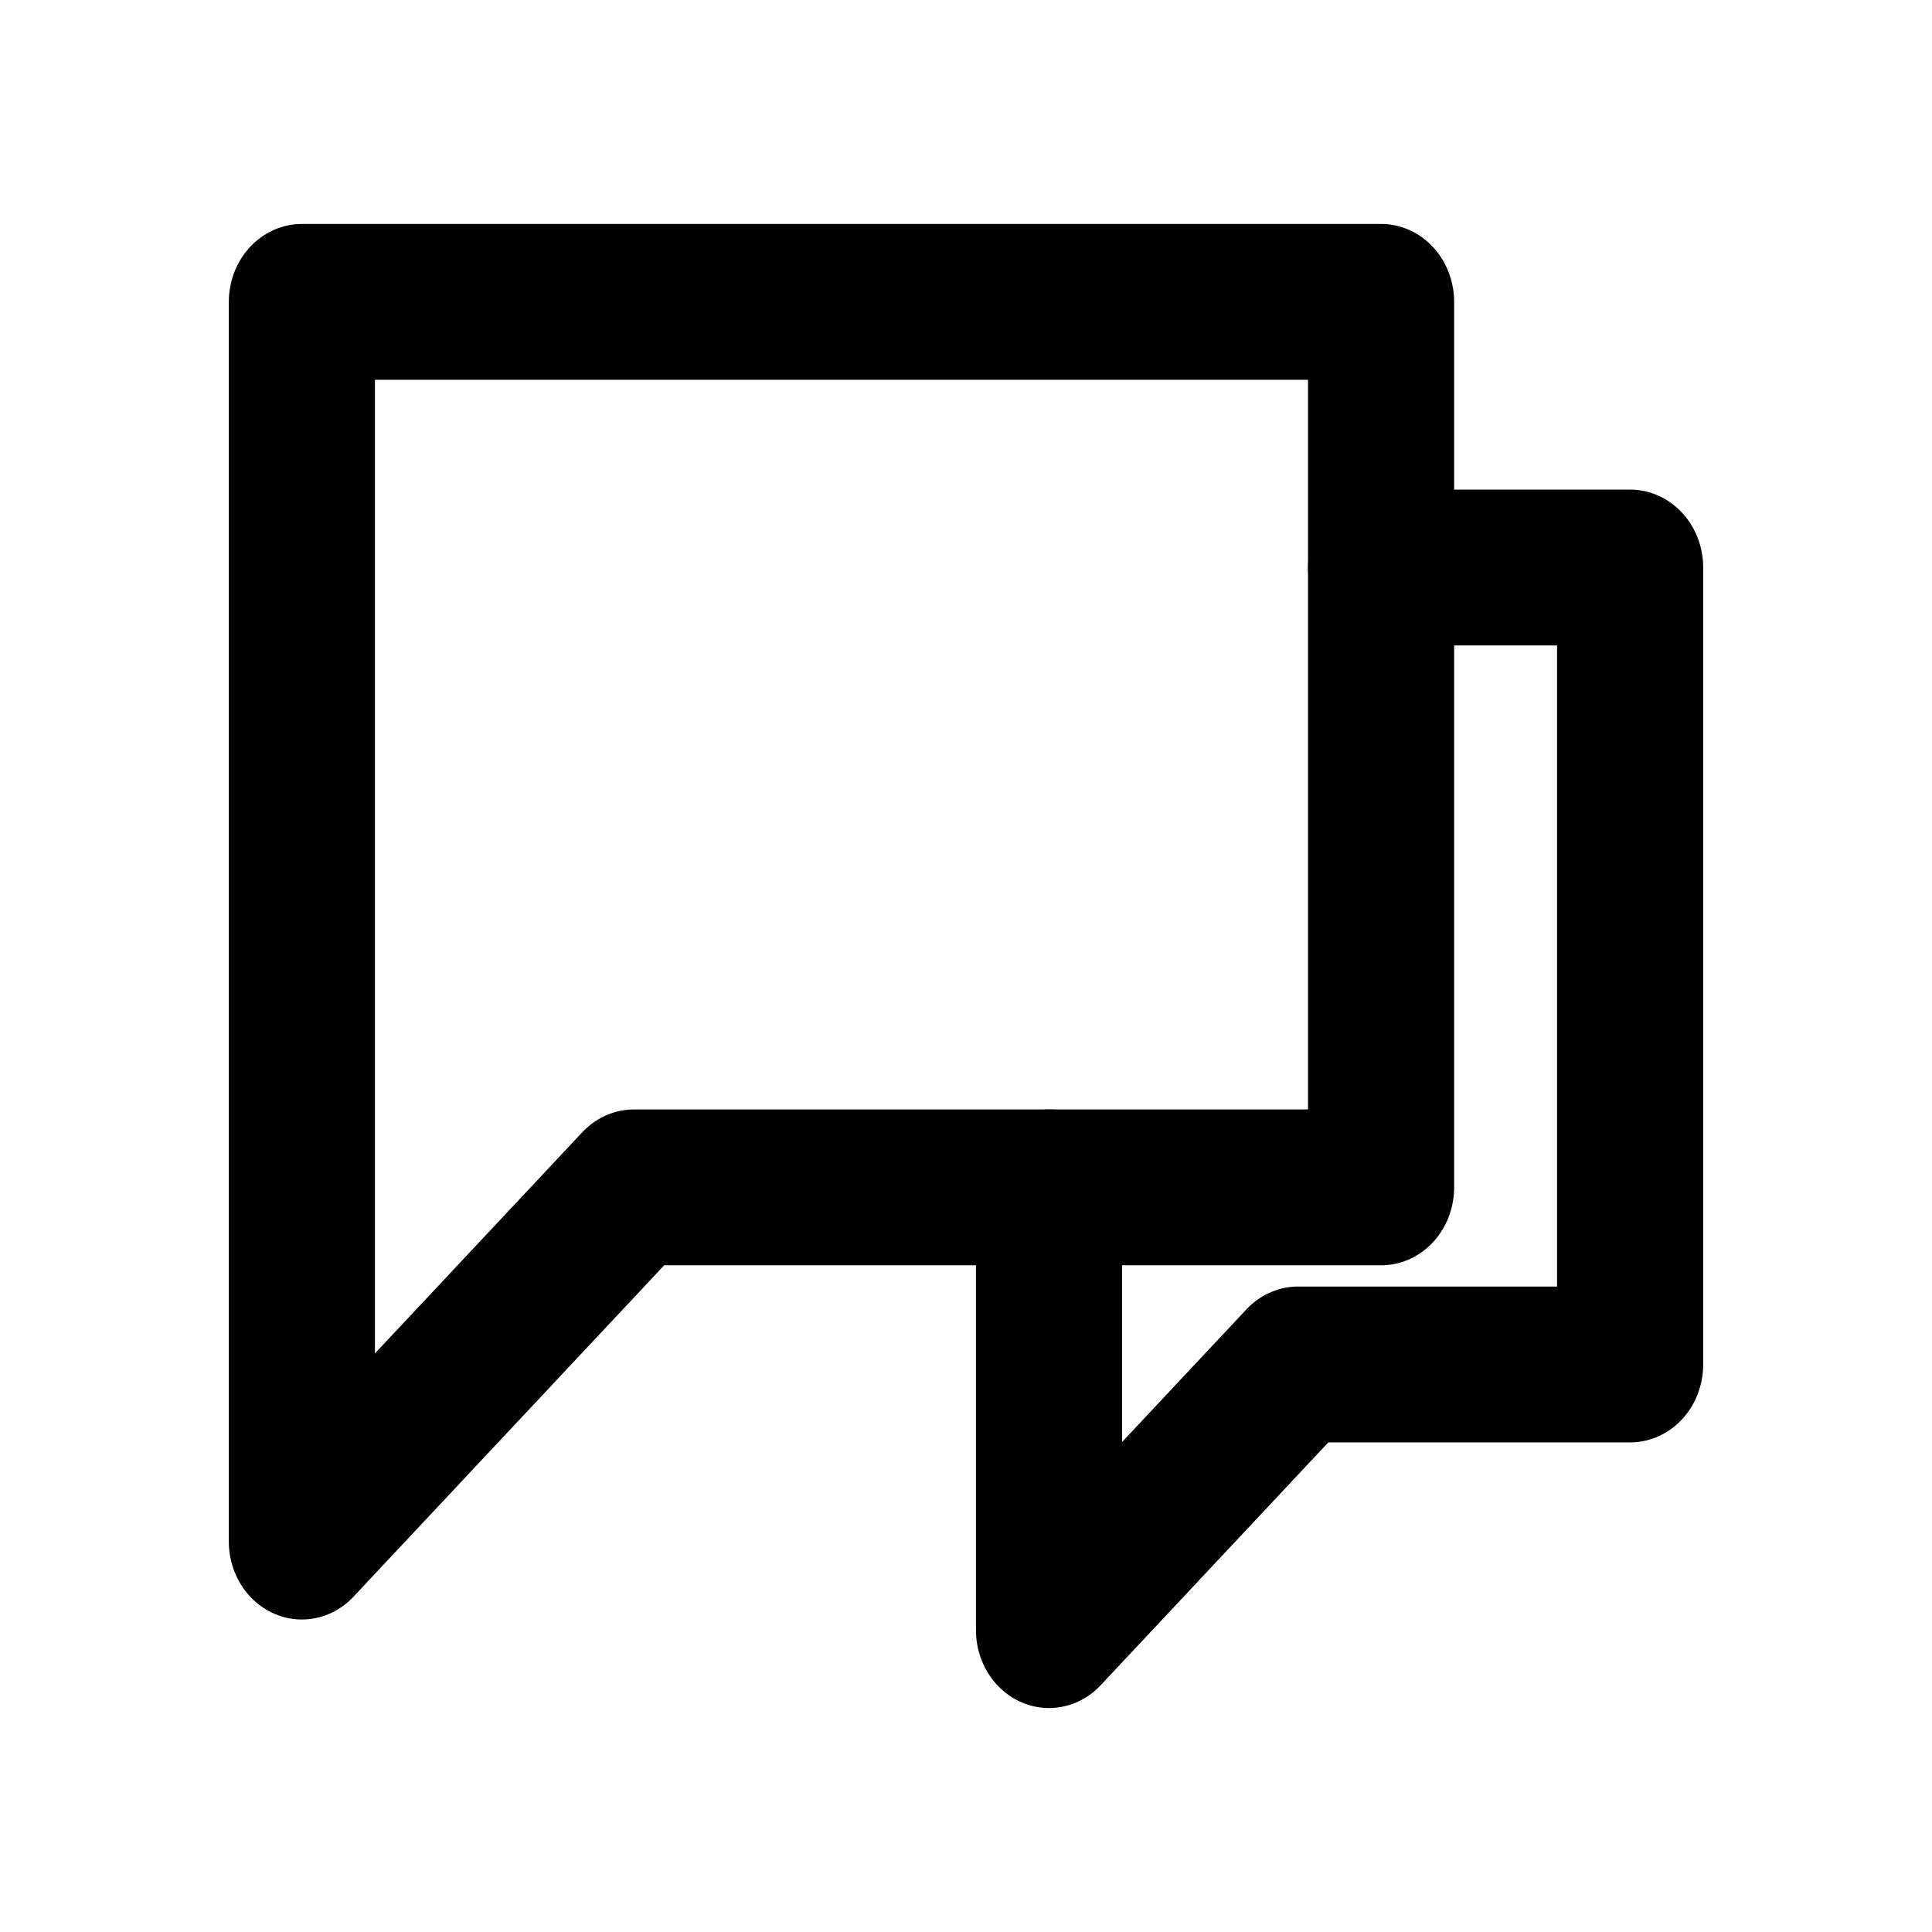
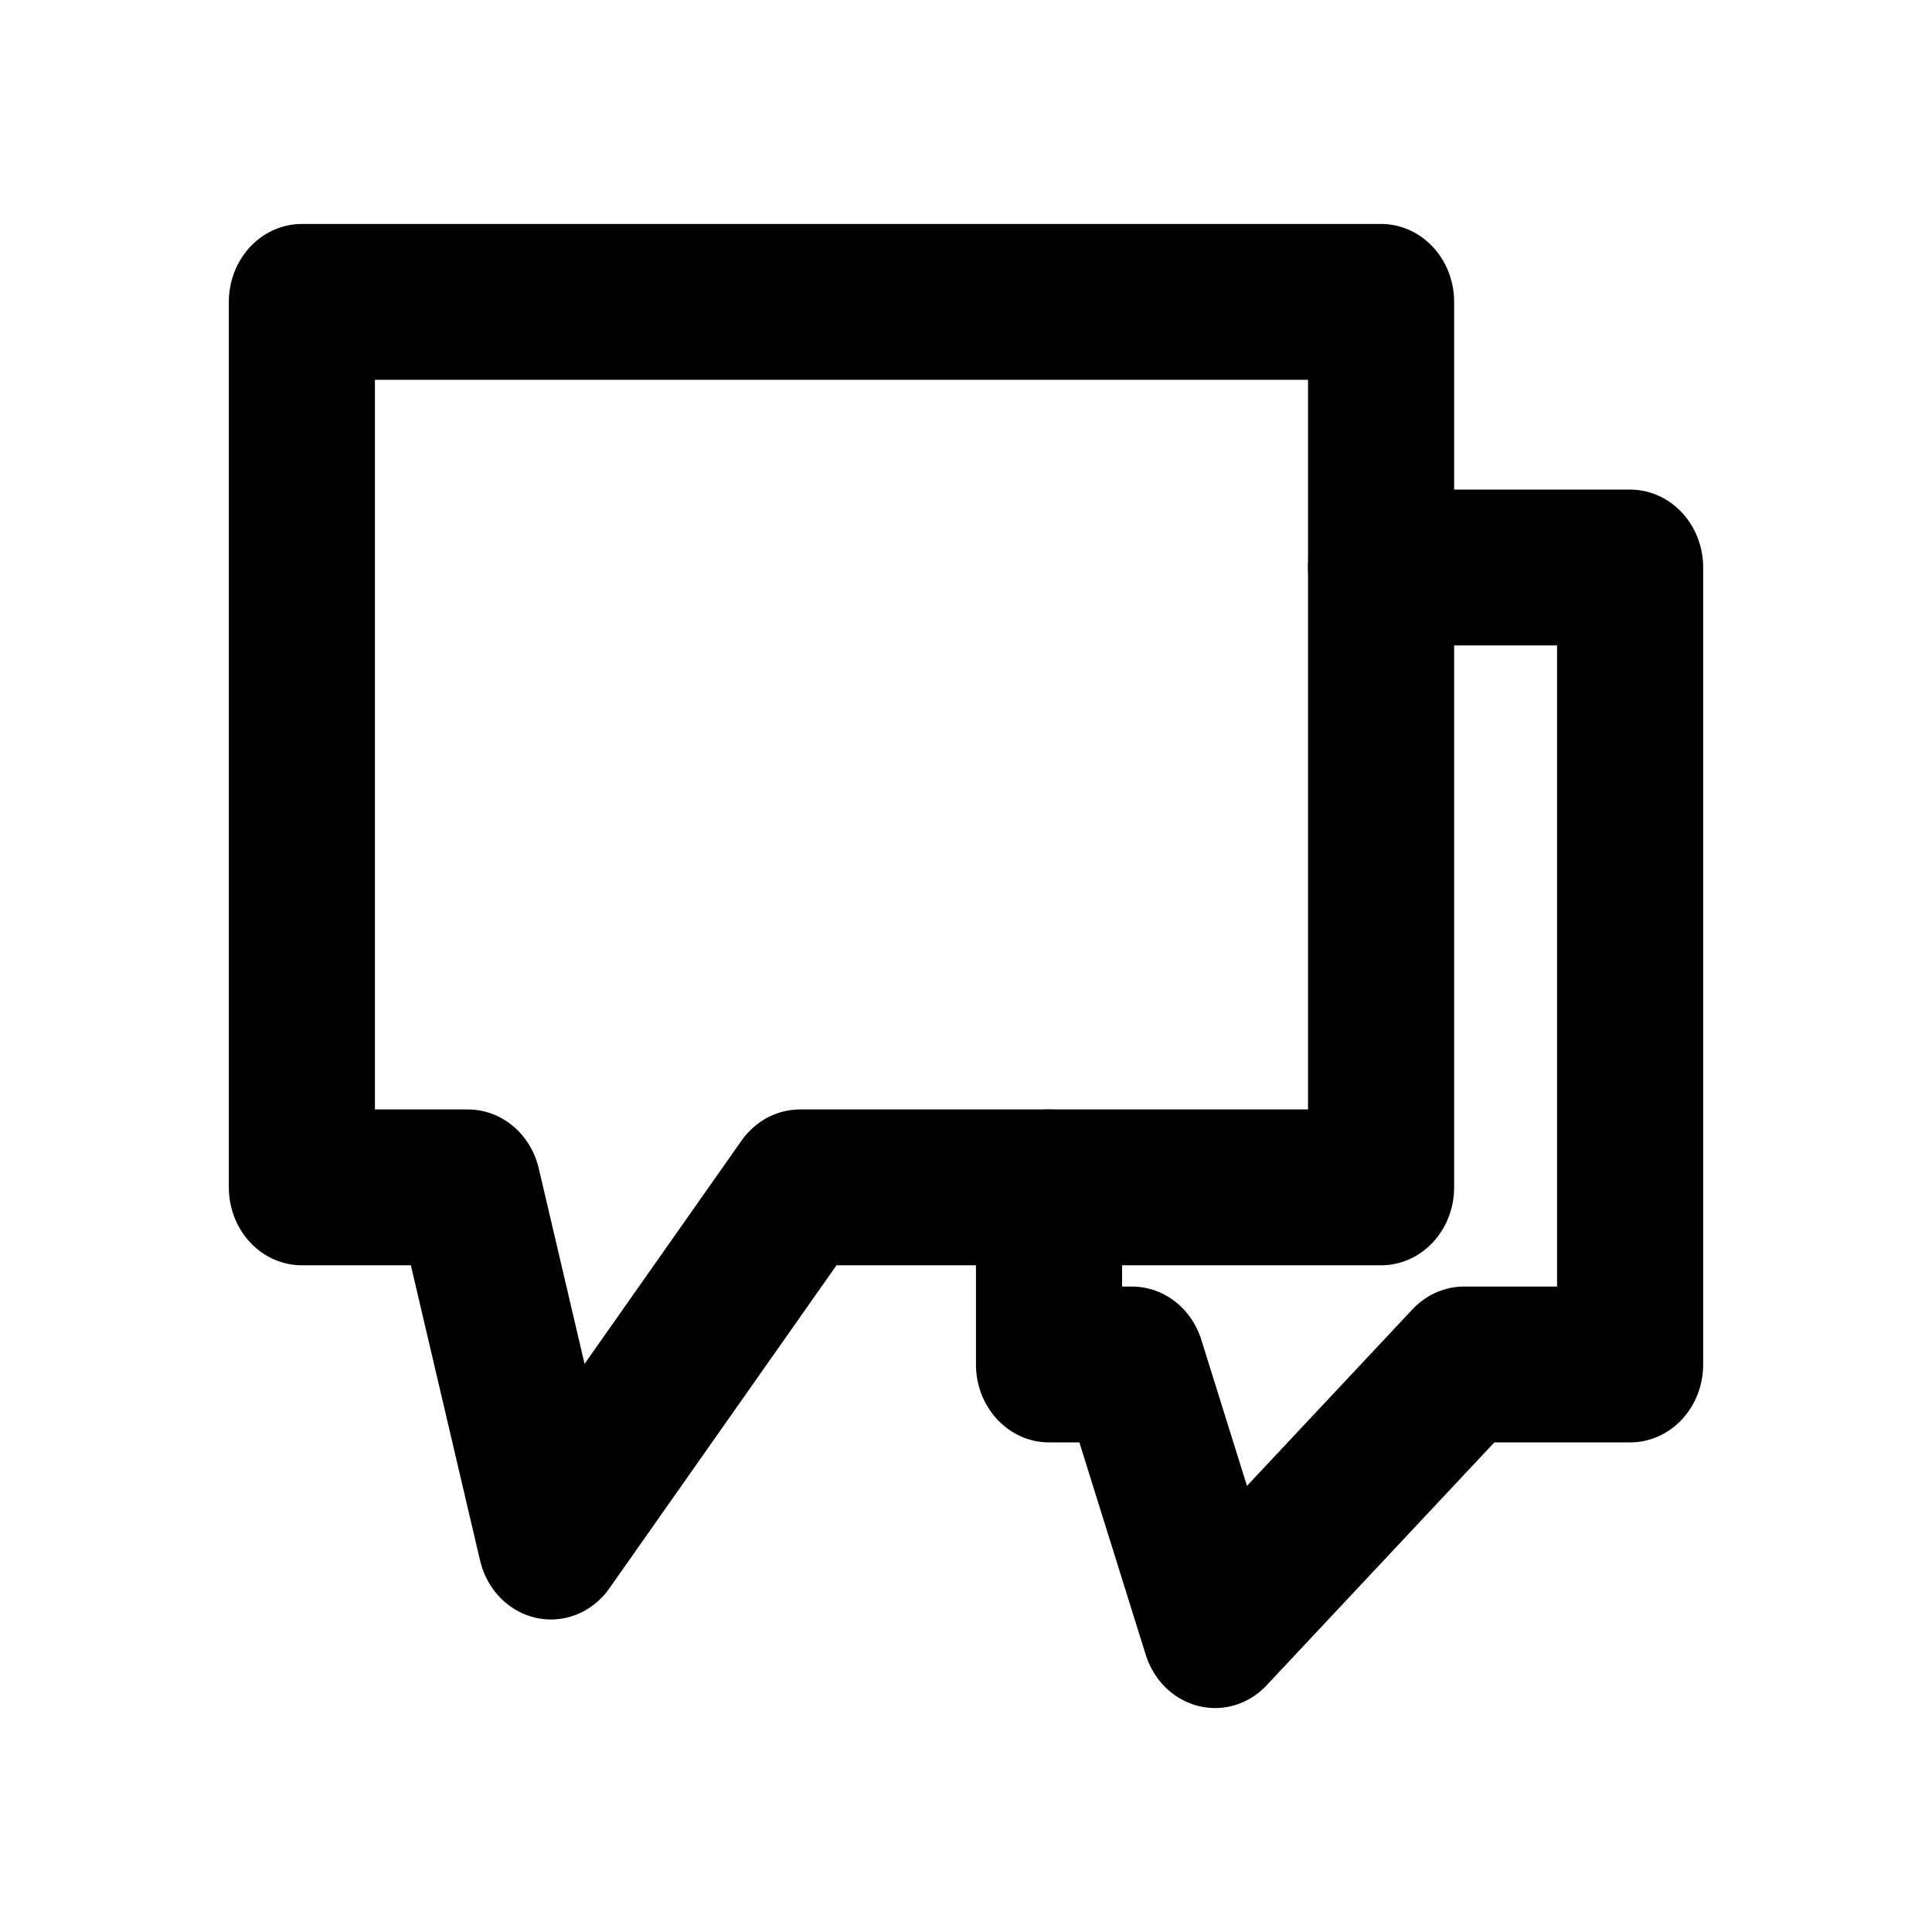
<svg xmlns="http://www.w3.org/2000/svg" viewBox="0 0 24 24" fill="none" stroke="currentColor" stroke-width="1.875" stroke-linecap="round" stroke-linejoin="miter" shape-rendering="geometricPrecision">
-   <g data-keyline="18x18" data-shape="square" transform="matrix(1.031252 0 0 1.099996 -0.3750258 -1.74995)" stroke-width="1.76">
-     <path d="M4 5h13v10H8l-4 4z" stroke-linejoin="round" />
-     <path d="M17 8h3v9h-4l-3 3v-5" stroke-linejoin="round" />
+   <g data-keyline="18x18" data-shape="square" transform="matrix(1.031252 0 0 1.099996 -.3750258 -1.74995)" stroke-width="1.76">
+     <path d="M4 5H17V15H10L7 19 6 15H4Z" stroke-linejoin="round" />
+     <path d="M17 8H20V17H18L15 20 14 17H13V15" stroke-linejoin="round" />
  </g>
</svg>
